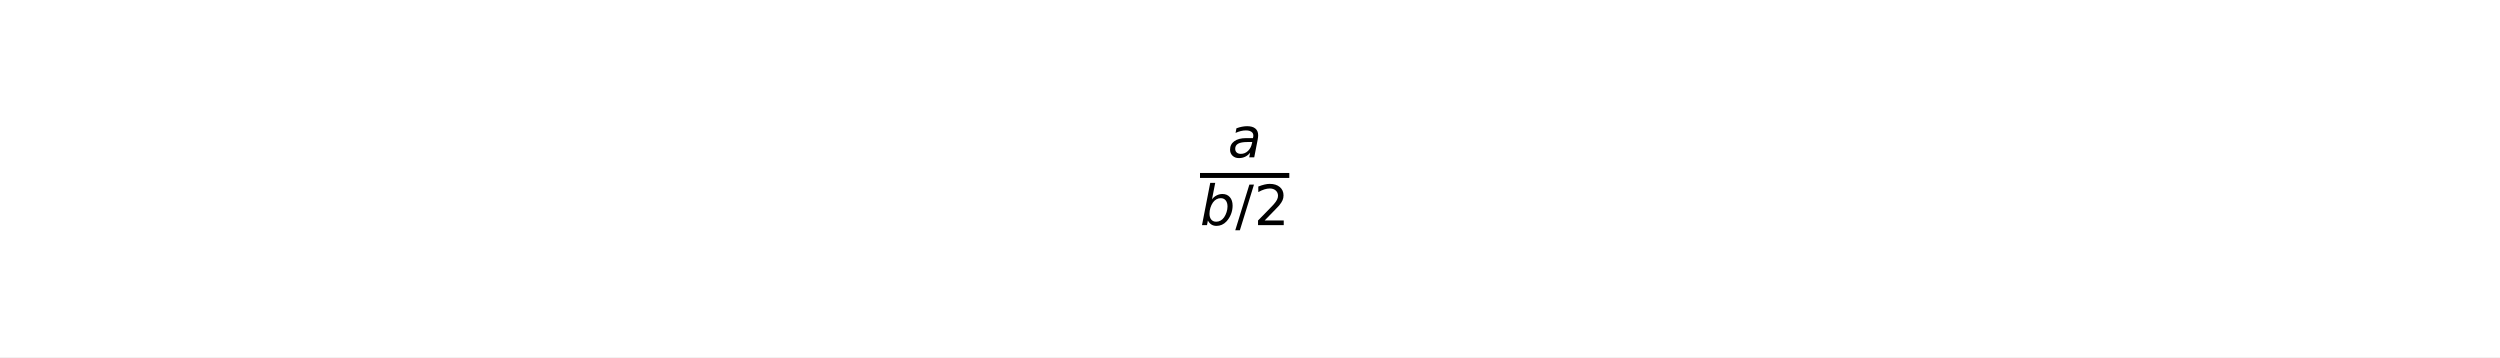
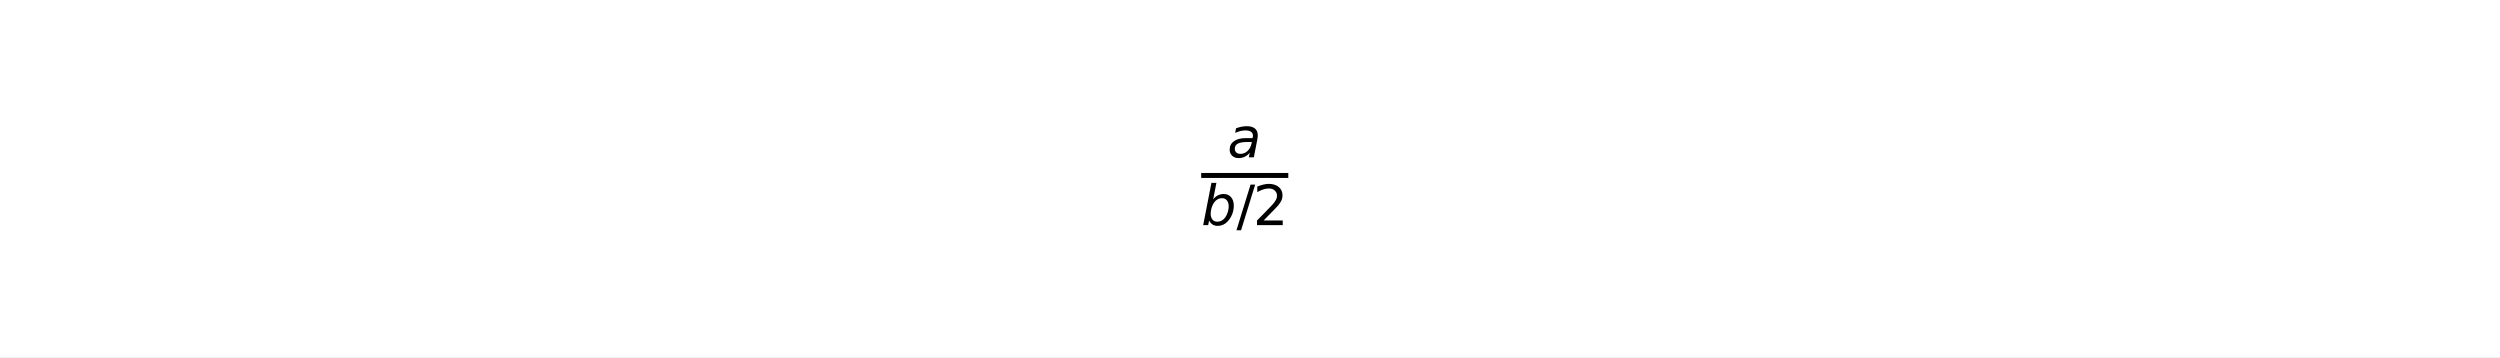
- <svg xmlns="http://www.w3.org/2000/svg" xmlns:xlink="http://www.w3.org/1999/xlink" height="54pt" version="1.1" viewBox="0 0 378 54" width="378pt">
+ <svg xmlns="http://www.w3.org/2000/svg" xmlns:xlink="http://www.w3.org/1999/xlink" width="378pt" height="54pt" viewBox="0 0 378 54" version="1.1">
  <defs>
-     <style type="text/css">
- *{stroke-linecap:butt;stroke-linejoin:round;}
-   </style>
+     <style type="text/css">*{stroke-linejoin: round; stroke-linecap: butt}</style>
  </defs>
  <g id="figure_1">
    <g id="patch_1">
-       <path d="M 0 54  L 378 54  L 378 0  L 0 0  z " style="fill:#ffffff;" />
+       <path d="M 0 54  L 378 54  L 378 0  L 0 0  z " style="fill: #ffffff" />
    </g>
    <g id="text_1">
-       <defs>
-         <path d="M 53.719 31.203  L 47.609 0  L 38.625 0  L 40.281 8.297  Q 36.328 3.422 31.266 1  Q 26.219 -1.422 20.016 -1.422  Q 13.031 -1.422 8.562 2.844  Q 4.109 7.125 4.109 13.812  Q 4.109 23.391 11.75 28.953  Q 19.391 34.516 32.812 34.516  L 45.312 34.516  L 45.797 36.922  Q 45.906 37.312 45.953 37.766  Q 46 38.234 46 39.203  Q 46 43.562 42.453 45.969  Q 38.922 48.391 32.516 48.391  Q 28.125 48.391 23.5 47.266  Q 18.891 46.141 14.016 43.891  L 15.578 52.203  Q 20.656 54.109 25.516 55.047  Q 30.375 56 34.906 56  Q 44.578 56 49.625 51.797  Q 54.688 47.609 54.688 39.594  Q 54.688 37.984 54.438 35.812  Q 54.203 33.641 53.719 31.203  M 44 27.484  L 35.016 27.484  Q 23.969 27.484 18.672 24.531  Q 13.375 21.578 13.375 15.375  Q 13.375 11.078 16.078 8.641  Q 18.797 6.203 23.578 6.203  Q 30.906 6.203 36.375 11.453  Q 41.844 16.703 43.609 25.484  z " id="DejaVuSans-Oblique-61" />
-         <path d="M 19.188 8.297  L 53.609 8.297  L 53.609 0  L 7.328 0  L 7.328 8.297  Q 12.938 14.109 22.625 23.891  Q 32.328 33.688 34.812 36.531  Q 39.547 41.844 41.422 45.531  Q 43.312 49.219 43.312 52.781  Q 43.312 58.594 39.234 62.25  Q 35.156 65.922 28.609 65.922  Q 23.969 65.922 18.812 64.312  Q 13.672 62.703 7.812 59.422  L 7.812 69.391  Q 13.766 71.781 18.938 73  Q 24.125 74.219 28.422 74.219  Q 39.75 74.219 46.484 68.547  Q 53.219 62.891 53.219 53.422  Q 53.219 48.922 51.531 44.891  Q 49.859 40.875 45.406 35.406  Q 44.188 33.984 37.641 27.219  Q 31.109 20.453 19.188 8.297  " id="DejaVuSans-32" />
-         <path d="M 49.516 33.406  Q 49.516 40.484 46.266 44.484  Q 43.016 48.484 37.312 48.484  Q 33.156 48.484 29.516 46.453  Q 25.875 44.438 23.188 40.578  Q 20.359 36.531 18.719 31.172  Q 17.094 25.828 17.094 20.516  Q 17.094 13.766 20.281 9.938  Q 23.484 6.109 29.109 6.109  Q 33.344 6.109 36.953 8.078  Q 40.578 10.062 43.312 13.922  Q 46.094 17.922 47.797 23.234  Q 49.516 28.562 49.516 33.406  M 21.578 46.391  Q 24.906 50.875 29.906 53.438  Q 34.906 56 40.375 56  Q 48.781 56 53.734 50.328  Q 58.688 44.672 58.688 35.016  Q 58.688 27.094 55.781 19.672  Q 52.875 12.25 47.516 6.5  Q 44 2.688 39.406 0.625  Q 34.812 -1.422 29.781 -1.422  Q 24.469 -1.422 20.562 1.016  Q 16.656 3.469 14.203 8.297  L 12.594 0  L 3.609 0  L 18.406 75.984  L 27.391 75.984  z " id="DejaVuSans-Oblique-62" />
-         <path d="M 25.391 72.906  L 33.688 72.906  L 8.297 -9.281  L 0 -9.281  z " id="DejaVuSans-2f" />
-       </defs>
-       <g transform="translate(181.44 29.16)scale(0.12 -0.12)">
-         <use transform="translate(35 44.8)scale(0.7)" xlink:href="#DejaVuSans-Oblique-61" />
-         <use transform="translate(0 -40.63437)scale(0.7)" xlink:href="#DejaVuSans-Oblique-62" />
-         <use transform="translate(44.43359 -40.63437)scale(0.7)" xlink:href="#DejaVuSans-2f" />
-         <use transform="translate(67.98477 -40.63437)scale(0.7)" xlink:href="#DejaVuSans-32" />
-         <path d="M 0 18.805  L 0 25.055  L 112.521 25.055  L 112.521 18.805  L 0 18.805  z " />
+       <g transform="translate(181.62 29.16) scale(0.12 -0.12)">
+         <defs>
+           <path id="DejaVuSans-Oblique-61" d="M 3438 1997  L 3047 0  L 2472 0  L 2578 531  Q 2325 219 2001 64  Q 1678 -91 1281 -91  Q 834 -91 548 182  Q 263 456 263 884  Q 263 1497 752 1853  Q 1241 2209 2100 2209  L 2900 2209  L 2931 2363  Q 2938 2388 2941 2417  Q 2944 2447 2944 2509  Q 2944 2788 2717 2942  Q 2491 3097 2081 3097  Q 1800 3097 1504 3025  Q 1209 2953 897 2809  L 997 3341  Q 1322 3463 1633 3523  Q 1944 3584 2234 3584  Q 2853 3584 3176 3315  Q 3500 3047 3500 2534  Q 3500 2431 3484 2292  Q 3469 2153 3438 1997  z M 2816 1759  L 2241 1759  Q 1534 1759 1195 1570  Q 856 1381 856 984  Q 856 709 1029 553  Q 1203 397 1509 397  Q 1978 397 2328 733  Q 2678 1069 2791 1631  L 2816 1759  z " transform="scale(0.015625)" />
+           <path id="DejaVuSans-Oblique-62" d="M 3169 2138  Q 3169 2591 2961 2847  Q 2753 3103 2388 3103  Q 2122 3103 1889 2973  Q 1656 2844 1484 2597  Q 1303 2338 1198 1995  Q 1094 1653 1094 1313  Q 1094 881 1298 636  Q 1503 391 1863 391  Q 2134 391 2365 517  Q 2597 644 2772 891  Q 2950 1147 3059 1487  Q 3169 1828 3169 2138  z M 1381 2969  Q 1594 3256 1914 3420  Q 2234 3584 2584 3584  Q 3122 3584 3439 3221  Q 3756 2859 3756 2241  Q 3756 1734 3570 1259  Q 3384 784 3041 416  Q 2816 172 2522 40  Q 2228 -91 1906 -91  Q 1566 -91 1316 65  Q 1066 222 909 531  L 806 0  L 231 0  L 1178 4863  L 1753 4863  L 1381 2969  z " transform="scale(0.015625)" />
+           <path id="DejaVuSans-2f" d="M 1625 4666  L 2156 4666  L 531 -594  L 0 -594  L 1625 4666  z " transform="scale(0.015625)" />
+           <path id="DejaVuSans-32" d="M 1228 531  L 3431 531  L 3431 0  L 469 0  L 469 531  Q 828 903 1448 1529  Q 2069 2156 2228 2338  Q 2531 2678 2651 2914  Q 2772 3150 2772 3378  Q 2772 3750 2511 3984  Q 2250 4219 1831 4219  Q 1534 4219 1204 4116  Q 875 4013 500 3803  L 500 4441  Q 881 4594 1212 4672  Q 1544 4750 1819 4750  Q 2544 4750 2975 4387  Q 3406 4025 3406 3419  Q 3406 3131 3298 2873  Q 3191 2616 2906 2266  Q 2828 2175 2409 1742  Q 1991 1309 1228 531  z " transform="scale(0.015625)" />
+         </defs>
+         <use xlink:href="#DejaVuSans-Oblique-61" transform="translate(33 44.8) scale(0.7)" />
+         <use xlink:href="#DejaVuSans-Oblique-62" transform="translate(0 -40.63437) scale(0.7)" />
+         <use xlink:href="#DejaVuSans-2f" transform="translate(44.43359 -40.63437) scale(0.7)" />
+         <use xlink:href="#DejaVuSans-32" transform="translate(65.21758 -40.63437) scale(0.7)" />
+         <path d="M 0 18.805  L 0 25.055  L 109.754 25.055  L 109.754 18.805  L 0 18.805  z " />
      </g>
    </g>
  </g>
</svg>
